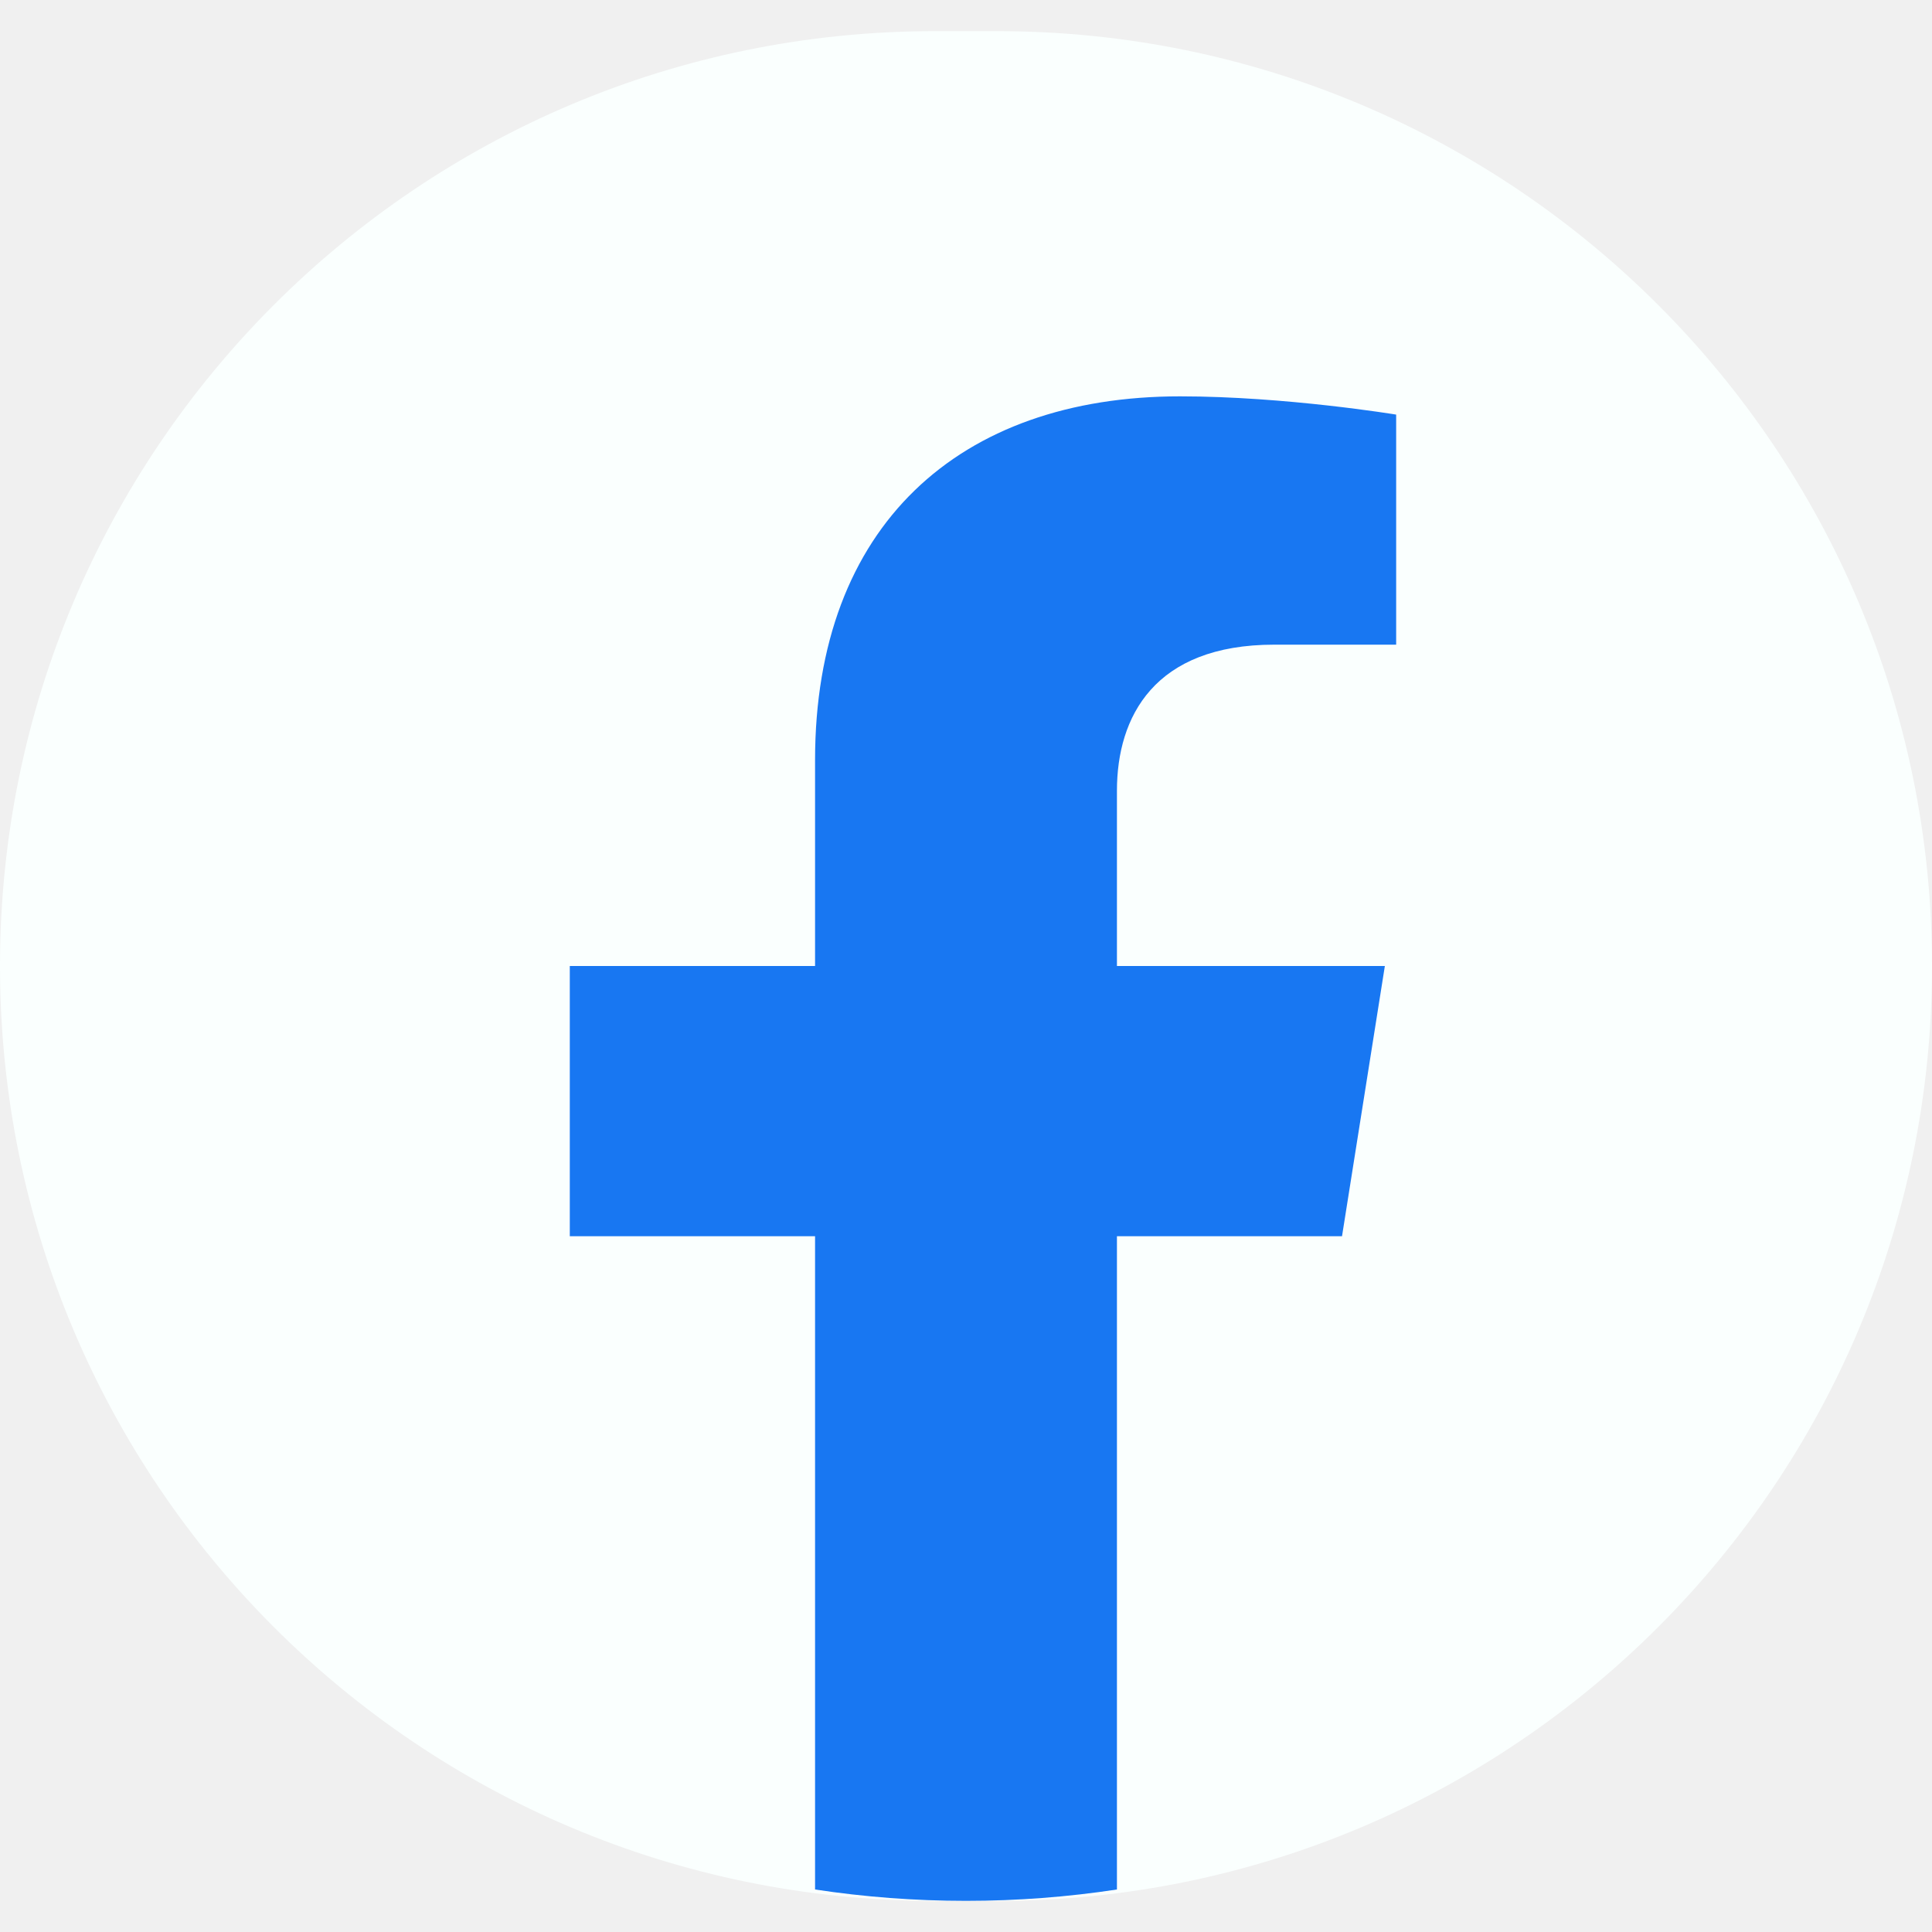
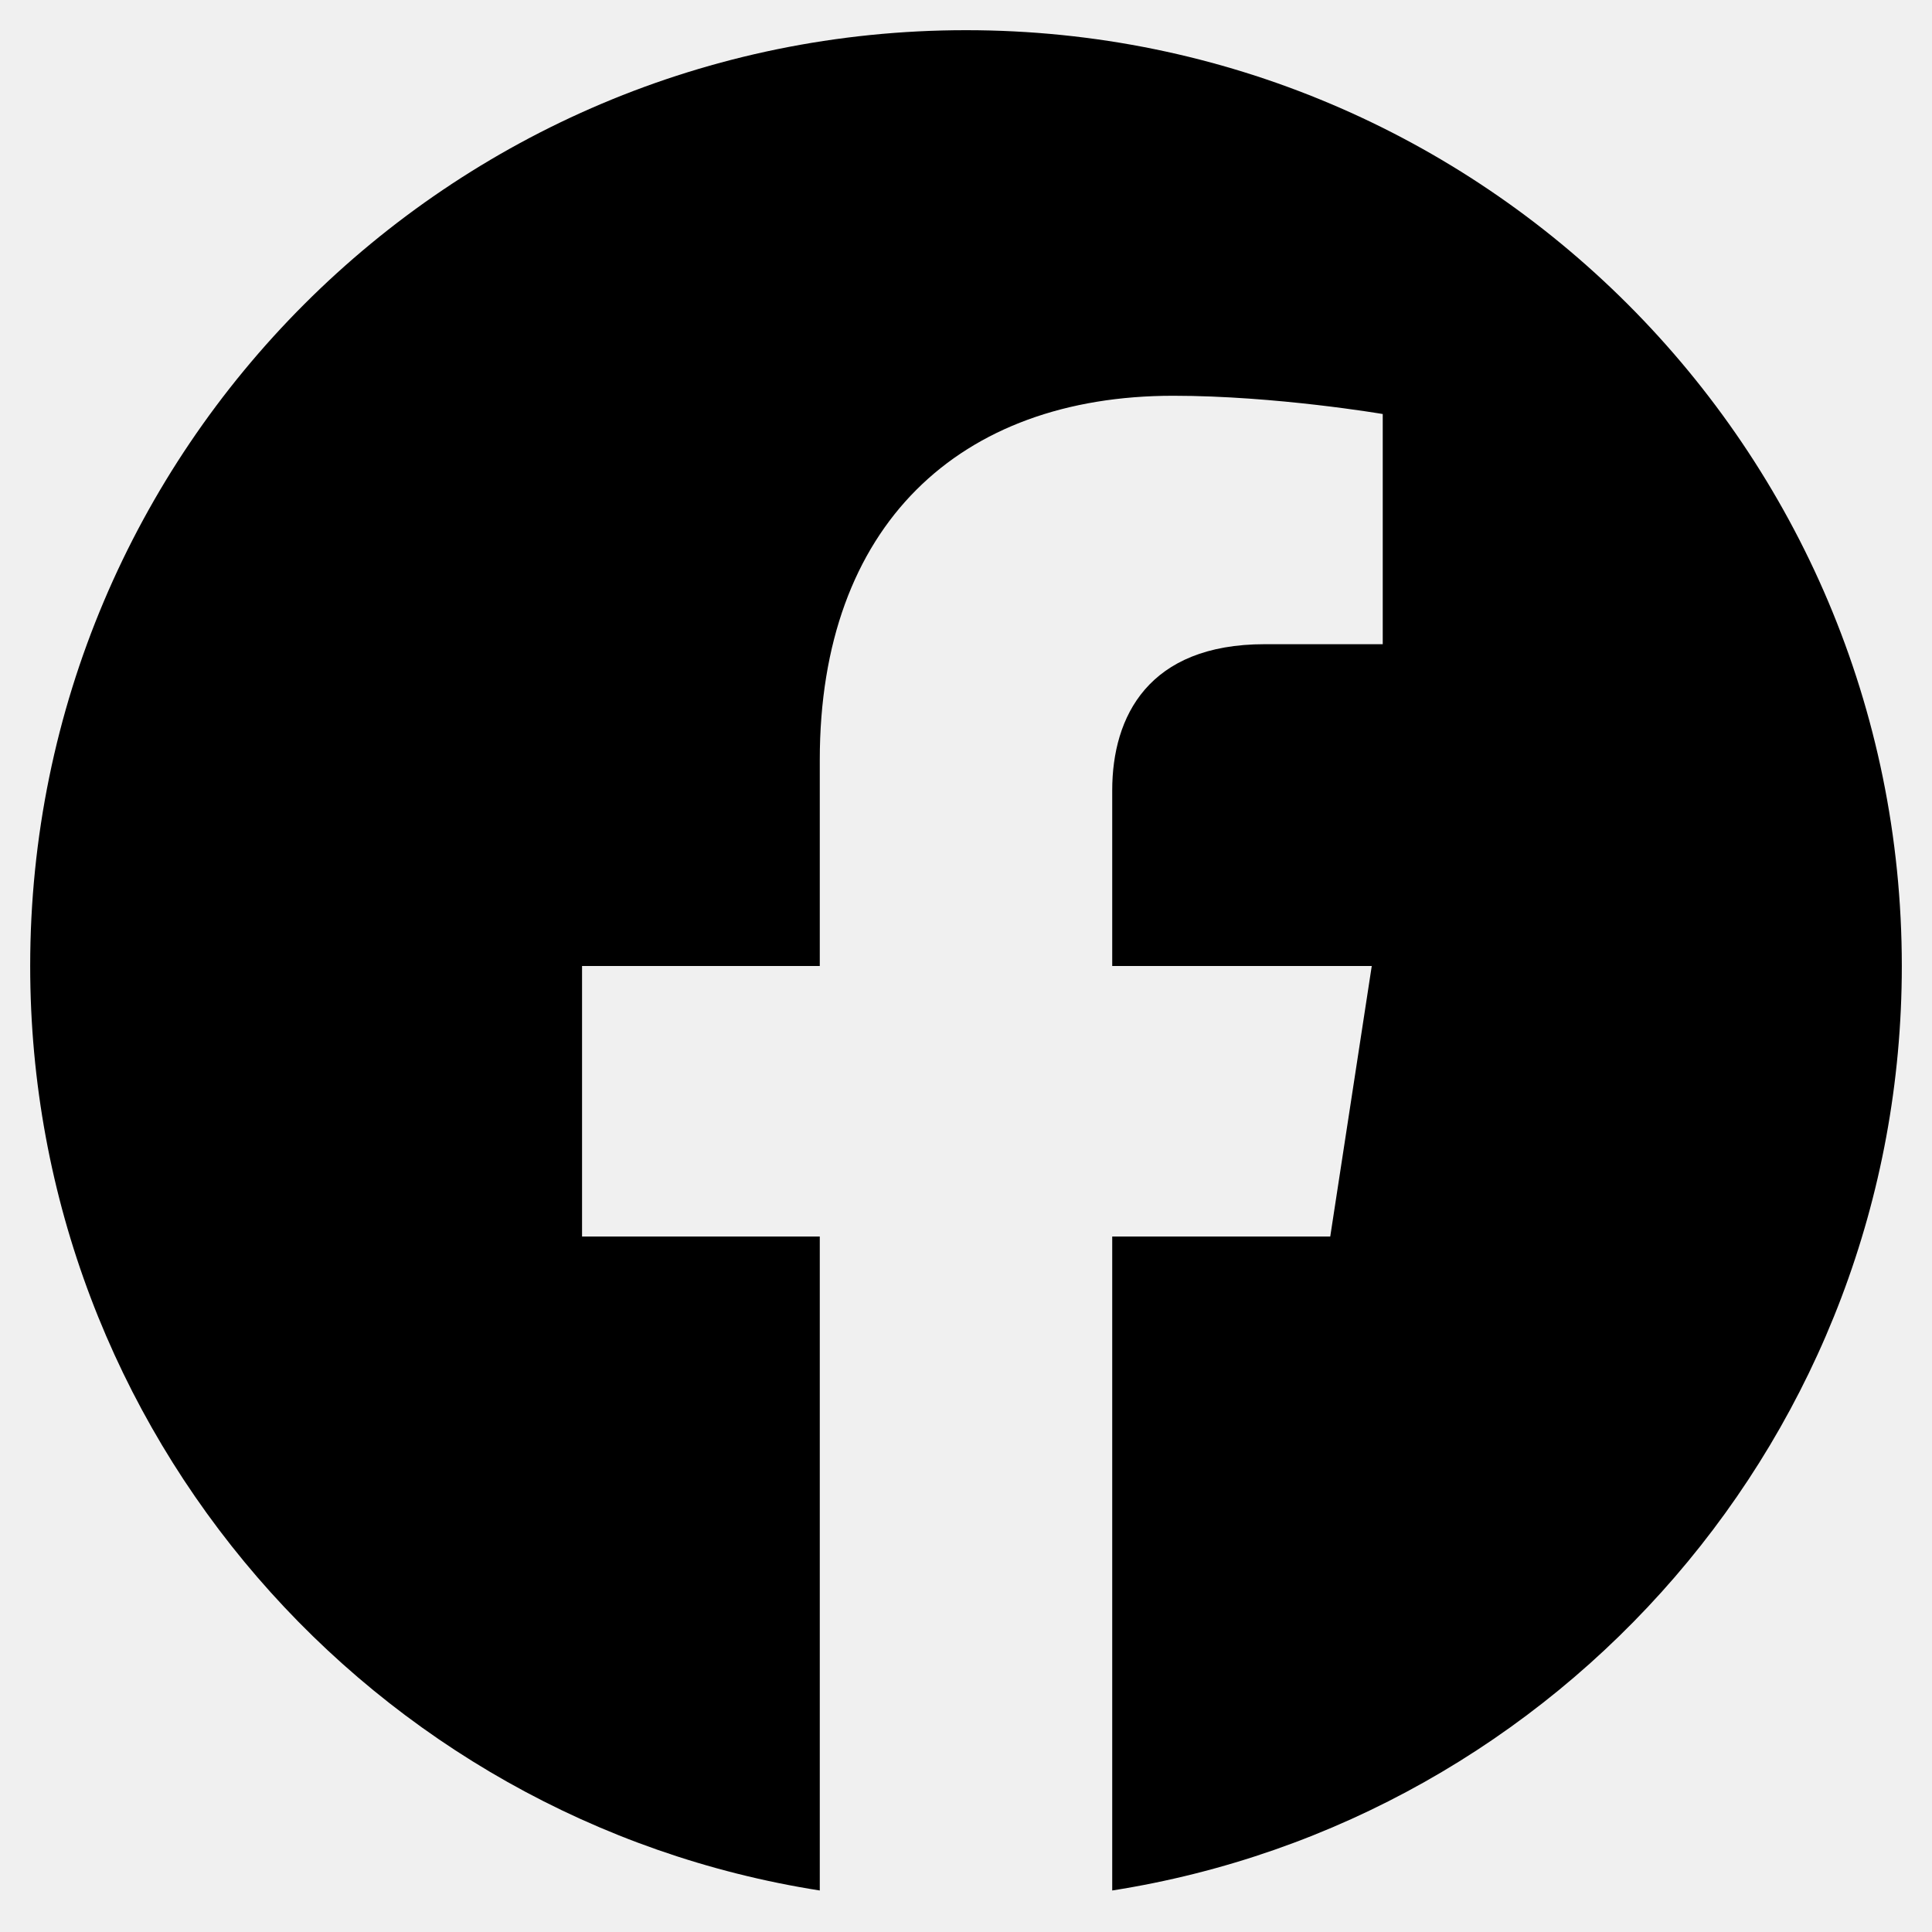
- <svg xmlns="http://www.w3.org/2000/svg" width="40" height="40" viewBox="0 0 40 40" fill="none">
-   <g clip-path="url(#clip0_284_186)">
-     <rect y="0.645" width="40" height="38.71" rx="19.355" fill="#FAFFFE" />
-     <path d="M27.785 25.595L28.672 20H23.125V16.371C23.125 14.84 23.898 13.347 26.383 13.347H28.906V8.584C28.906 8.584 26.617 8.206 24.43 8.206C19.859 8.206 16.875 10.886 16.875 15.736V20H11.797V25.595H16.875V39.12C17.895 39.275 18.938 39.355 20 39.355C21.062 39.355 22.105 39.275 23.125 39.12V25.595H27.785Z" fill="#1877F2" />
-   </g>
-   <defs>
-     <clipPath id="clip0_284_186">
-       <rect y="0.645" width="40" height="38.71" rx="19.355" fill="white" />
-     </clipPath>
-   </defs>
+ <svg xmlns="http://www.w3.org/2000/svg" viewBox="0 0 512 512">
+   <path d="M504 256C504 119 393 8 256 8S8 119 8 256c0 123.78 90.69 226.38 209.25 245V327.69h-63V256h63v-54.64c0-62.15 37-96.48 93.67-96.48 27.14 0 55.52 4.84 55.52 4.84v61h-31.28c-30.8 0-40.41 19.12-40.41 38.73V256h68.78l-11 71.69h-57.78V501C413.31 482.38 504 379.78 504 256z" />
</svg>
